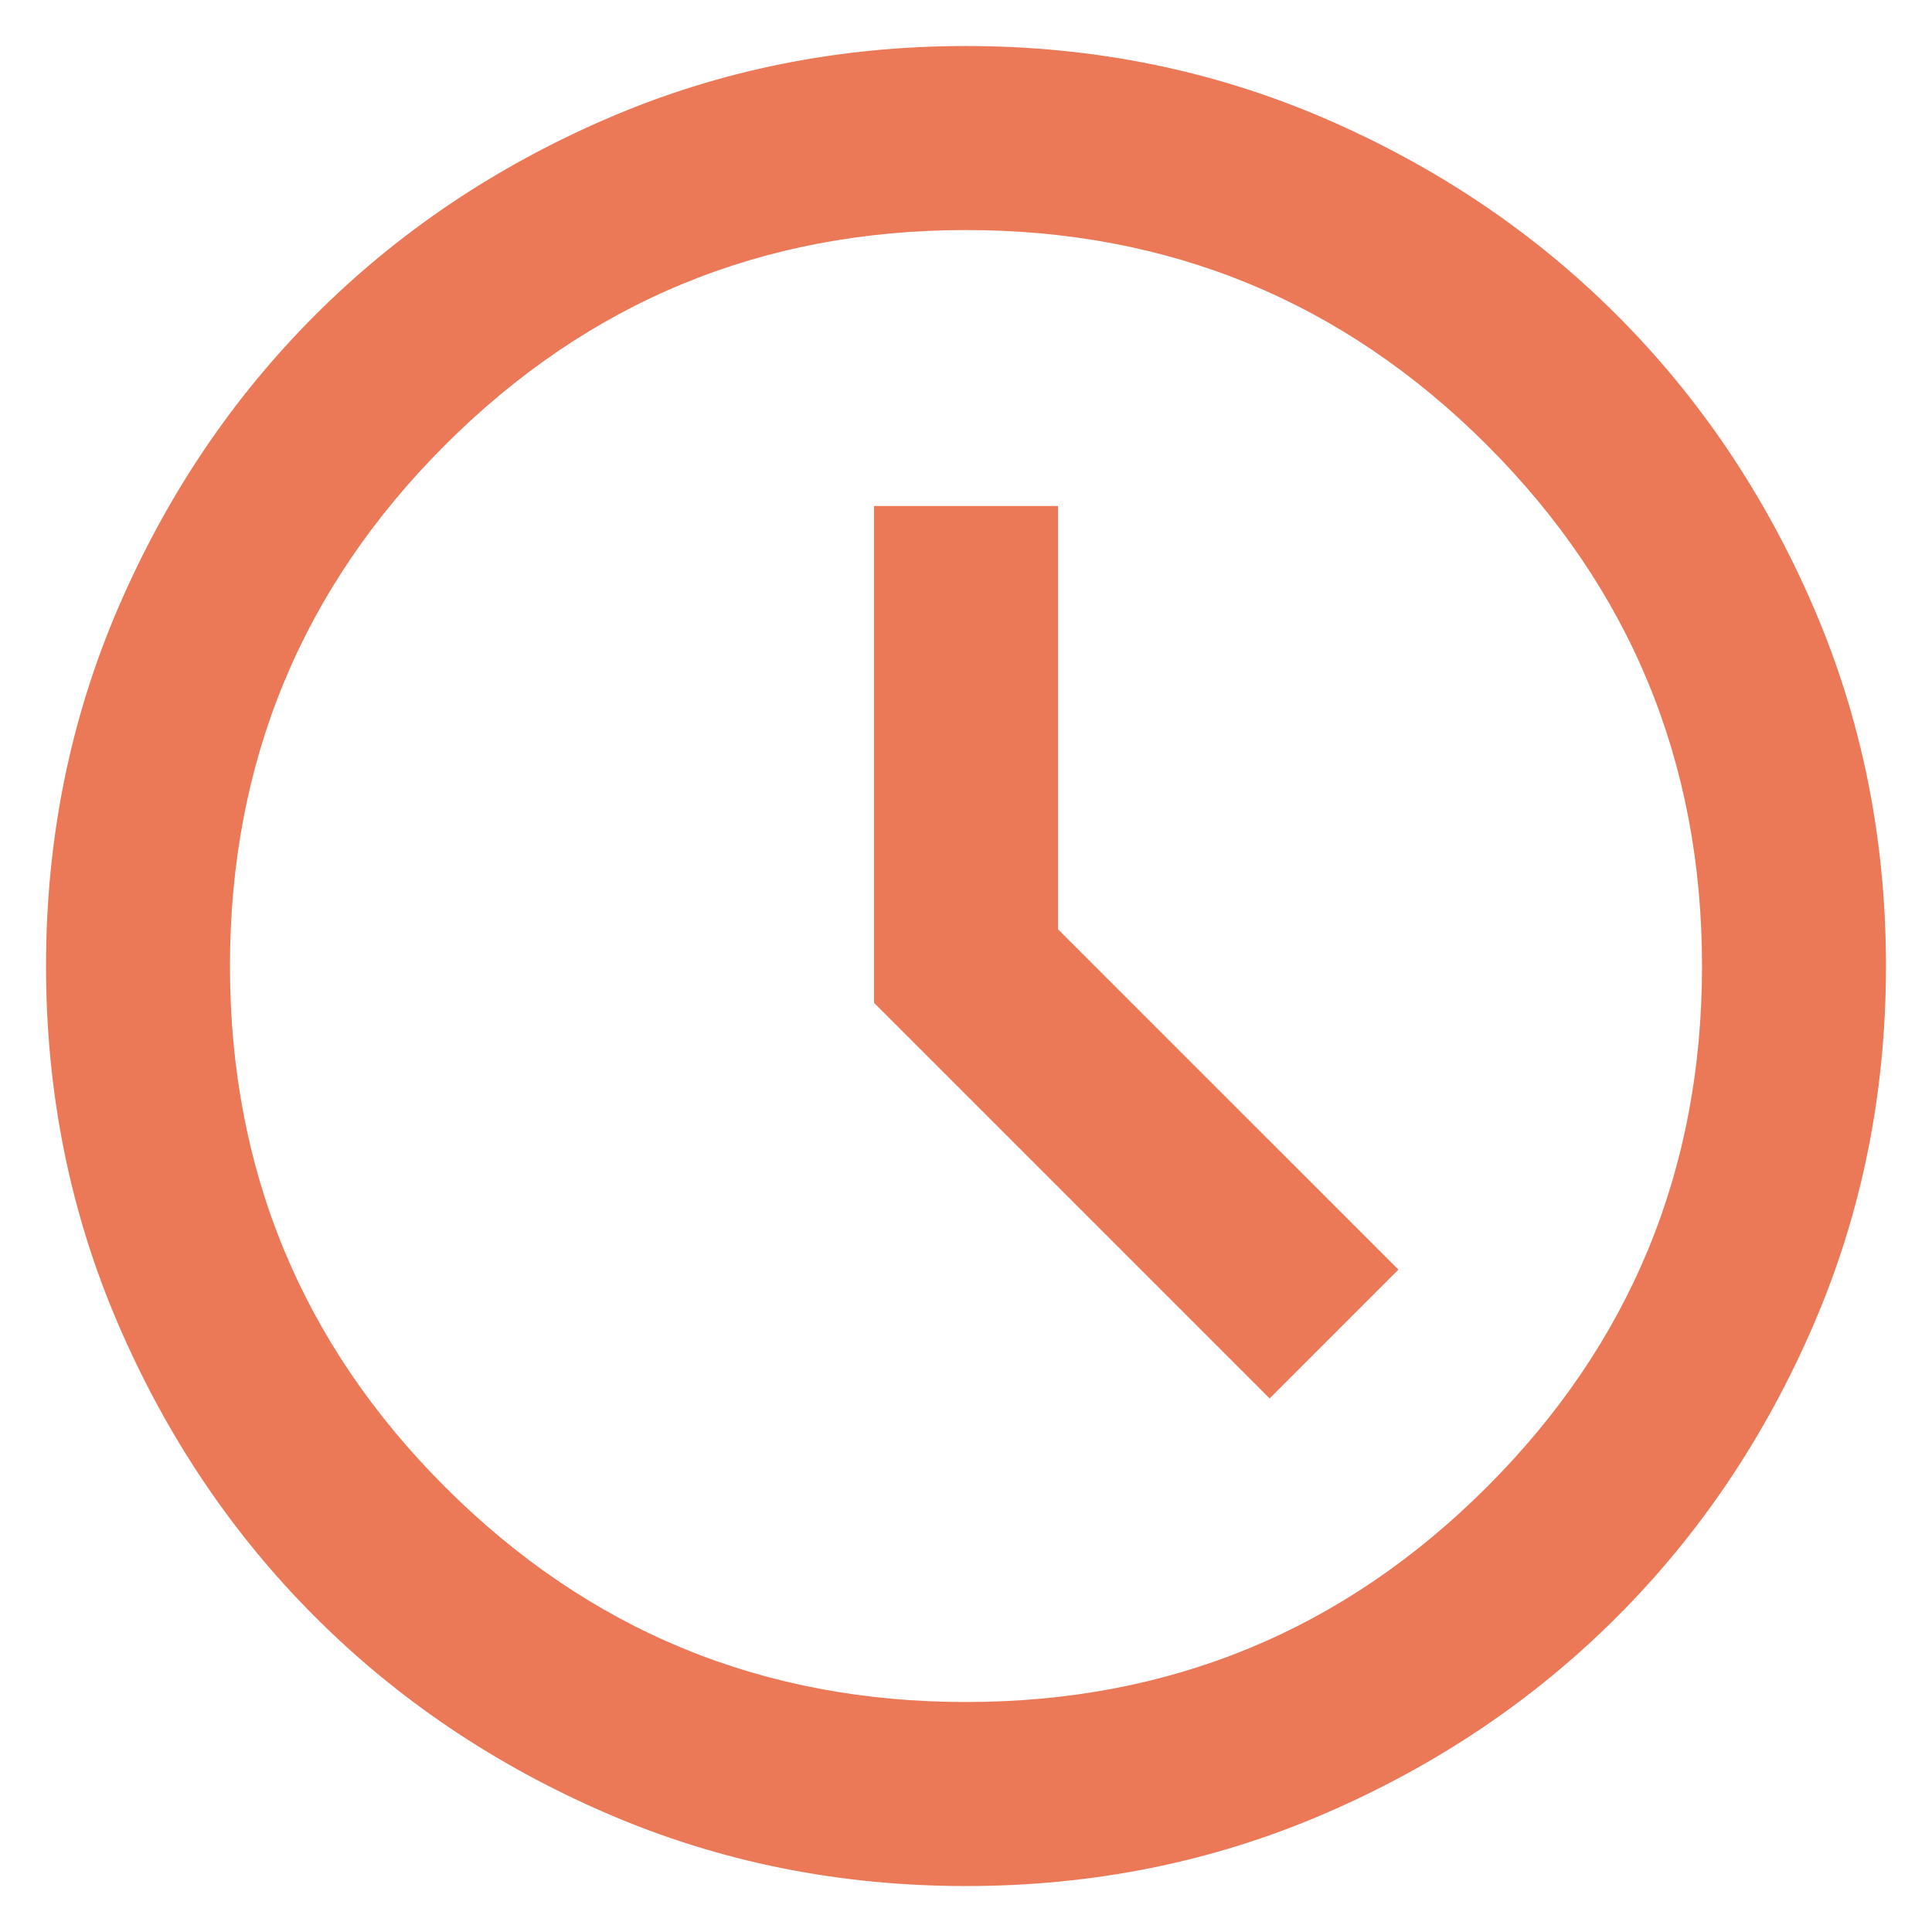
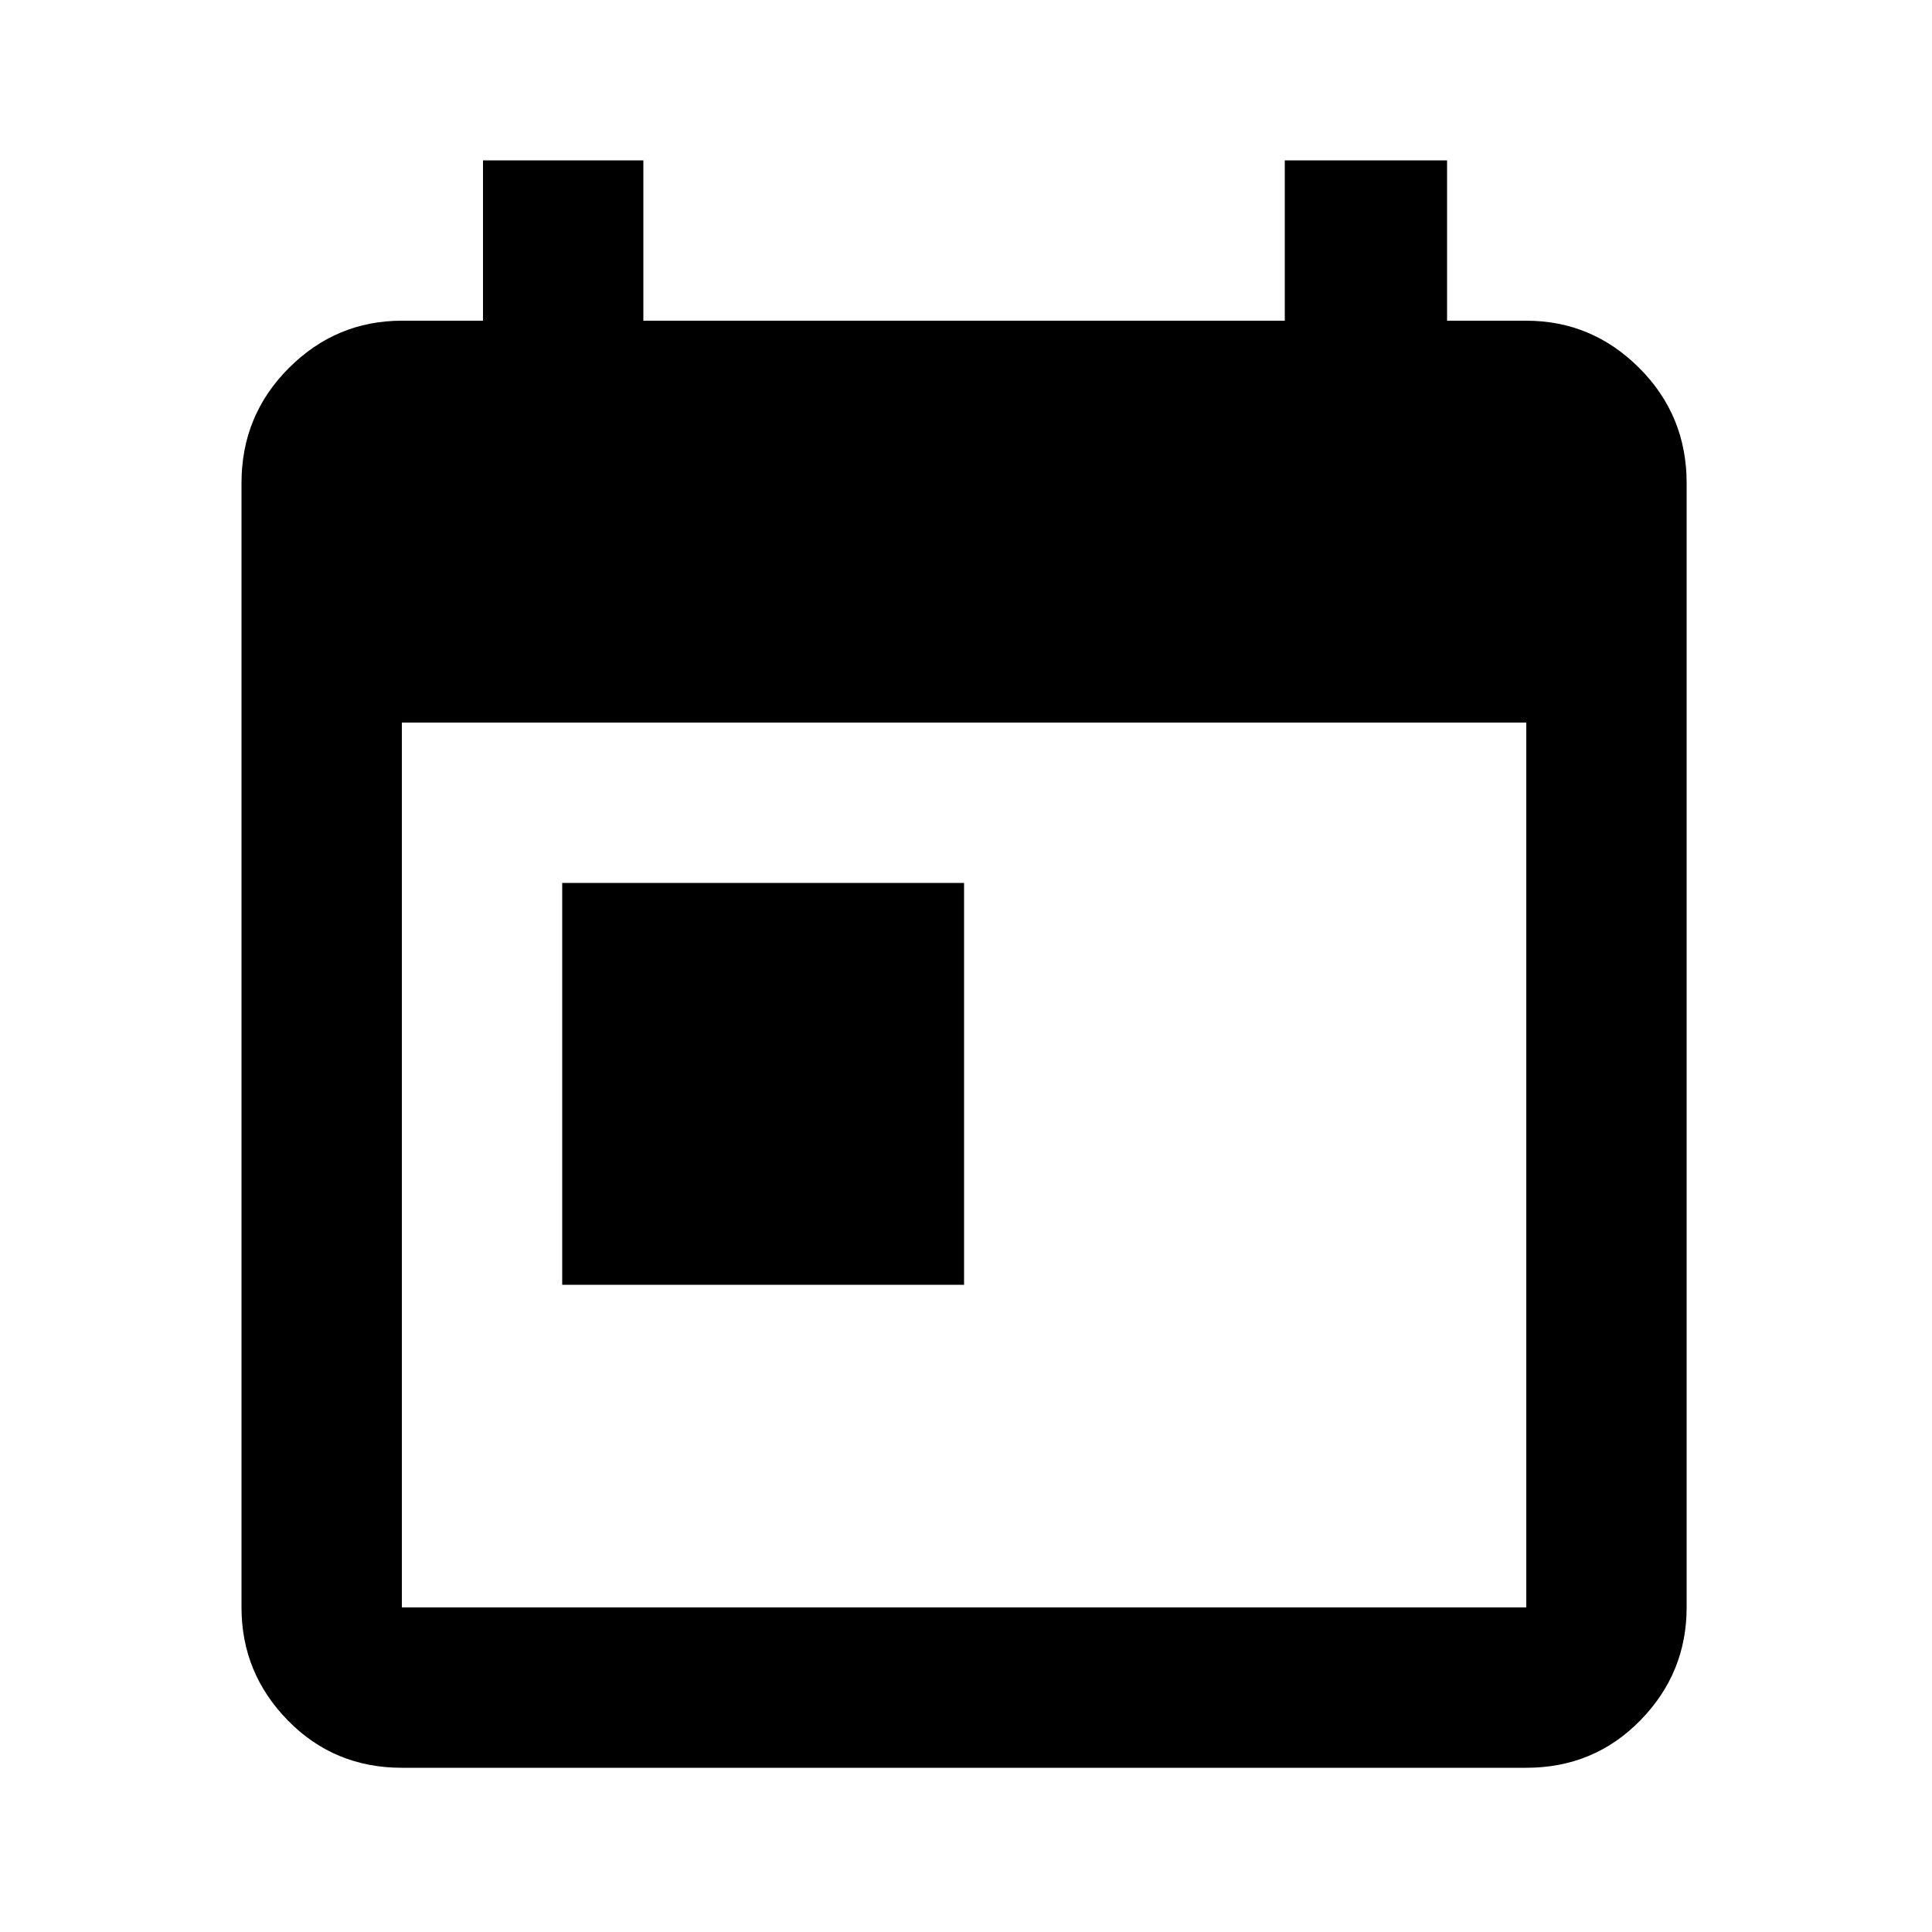
- <svg xmlns="http://www.w3.org/2000/svg" width="28" height="28" viewBox="0 0 28 28" fill="none">
-   <path d="M18.4 20.267L20.267 18.4L15.333 13.467V7.334H12.667V14.534L18.4 20.267ZM14 27.334C12.156 27.334 10.422 26.984 8.8 26.284C7.178 25.584 5.767 24.634 4.567 23.434C3.367 22.234 2.417 20.823 1.717 19.2C1.017 17.578 0.667 15.845 0.667 14C0.667 12.156 1.017 10.422 1.717 8.8C2.417 7.178 3.367 5.767 4.567 4.567C5.767 3.367 7.178 2.417 8.8 1.717C10.422 1.017 12.156 0.667 14 0.667C15.845 0.667 17.578 1.017 19.2 1.717C20.822 2.417 22.233 3.367 23.433 4.567C24.633 5.767 25.583 7.178 26.283 8.8C26.983 10.422 27.333 12.156 27.333 14C27.333 15.845 26.983 17.578 26.283 19.2C25.583 20.823 24.633 22.234 23.433 23.434C22.233 24.634 20.822 25.584 19.2 26.284C17.578 26.984 15.845 27.334 14 27.334ZM14 24.667C16.956 24.667 19.472 23.628 21.55 21.55C23.628 19.473 24.667 16.956 24.667 14C24.667 11.045 23.628 8.528 21.55 6.45C19.472 4.373 16.956 3.334 14 3.334C11.044 3.334 8.528 4.373 6.45 6.45C4.372 8.528 3.333 11.045 3.333 14C3.333 16.956 4.372 19.473 6.45 21.55C8.528 23.628 11.044 24.667 14 24.667Z" fill="#EB7857" />
+ <svg xmlns="http://www.w3.org/2000/svg" fill="#000000" width="800px" height="800px" viewBox="0 0 1000 1000">
+   <path d="M790 166h-41V83h-84v83H333V83h-83v83h-42q-34 0-58.5 24.5T125 250v582q0 34 24 58.5t59 24.5h582q35 0 59-24.5t24-58.5V250q0-35-24.5-59.5T790 166zm0 666H208V374h582v458zM291 457h208v208H291V457z" />
</svg>
